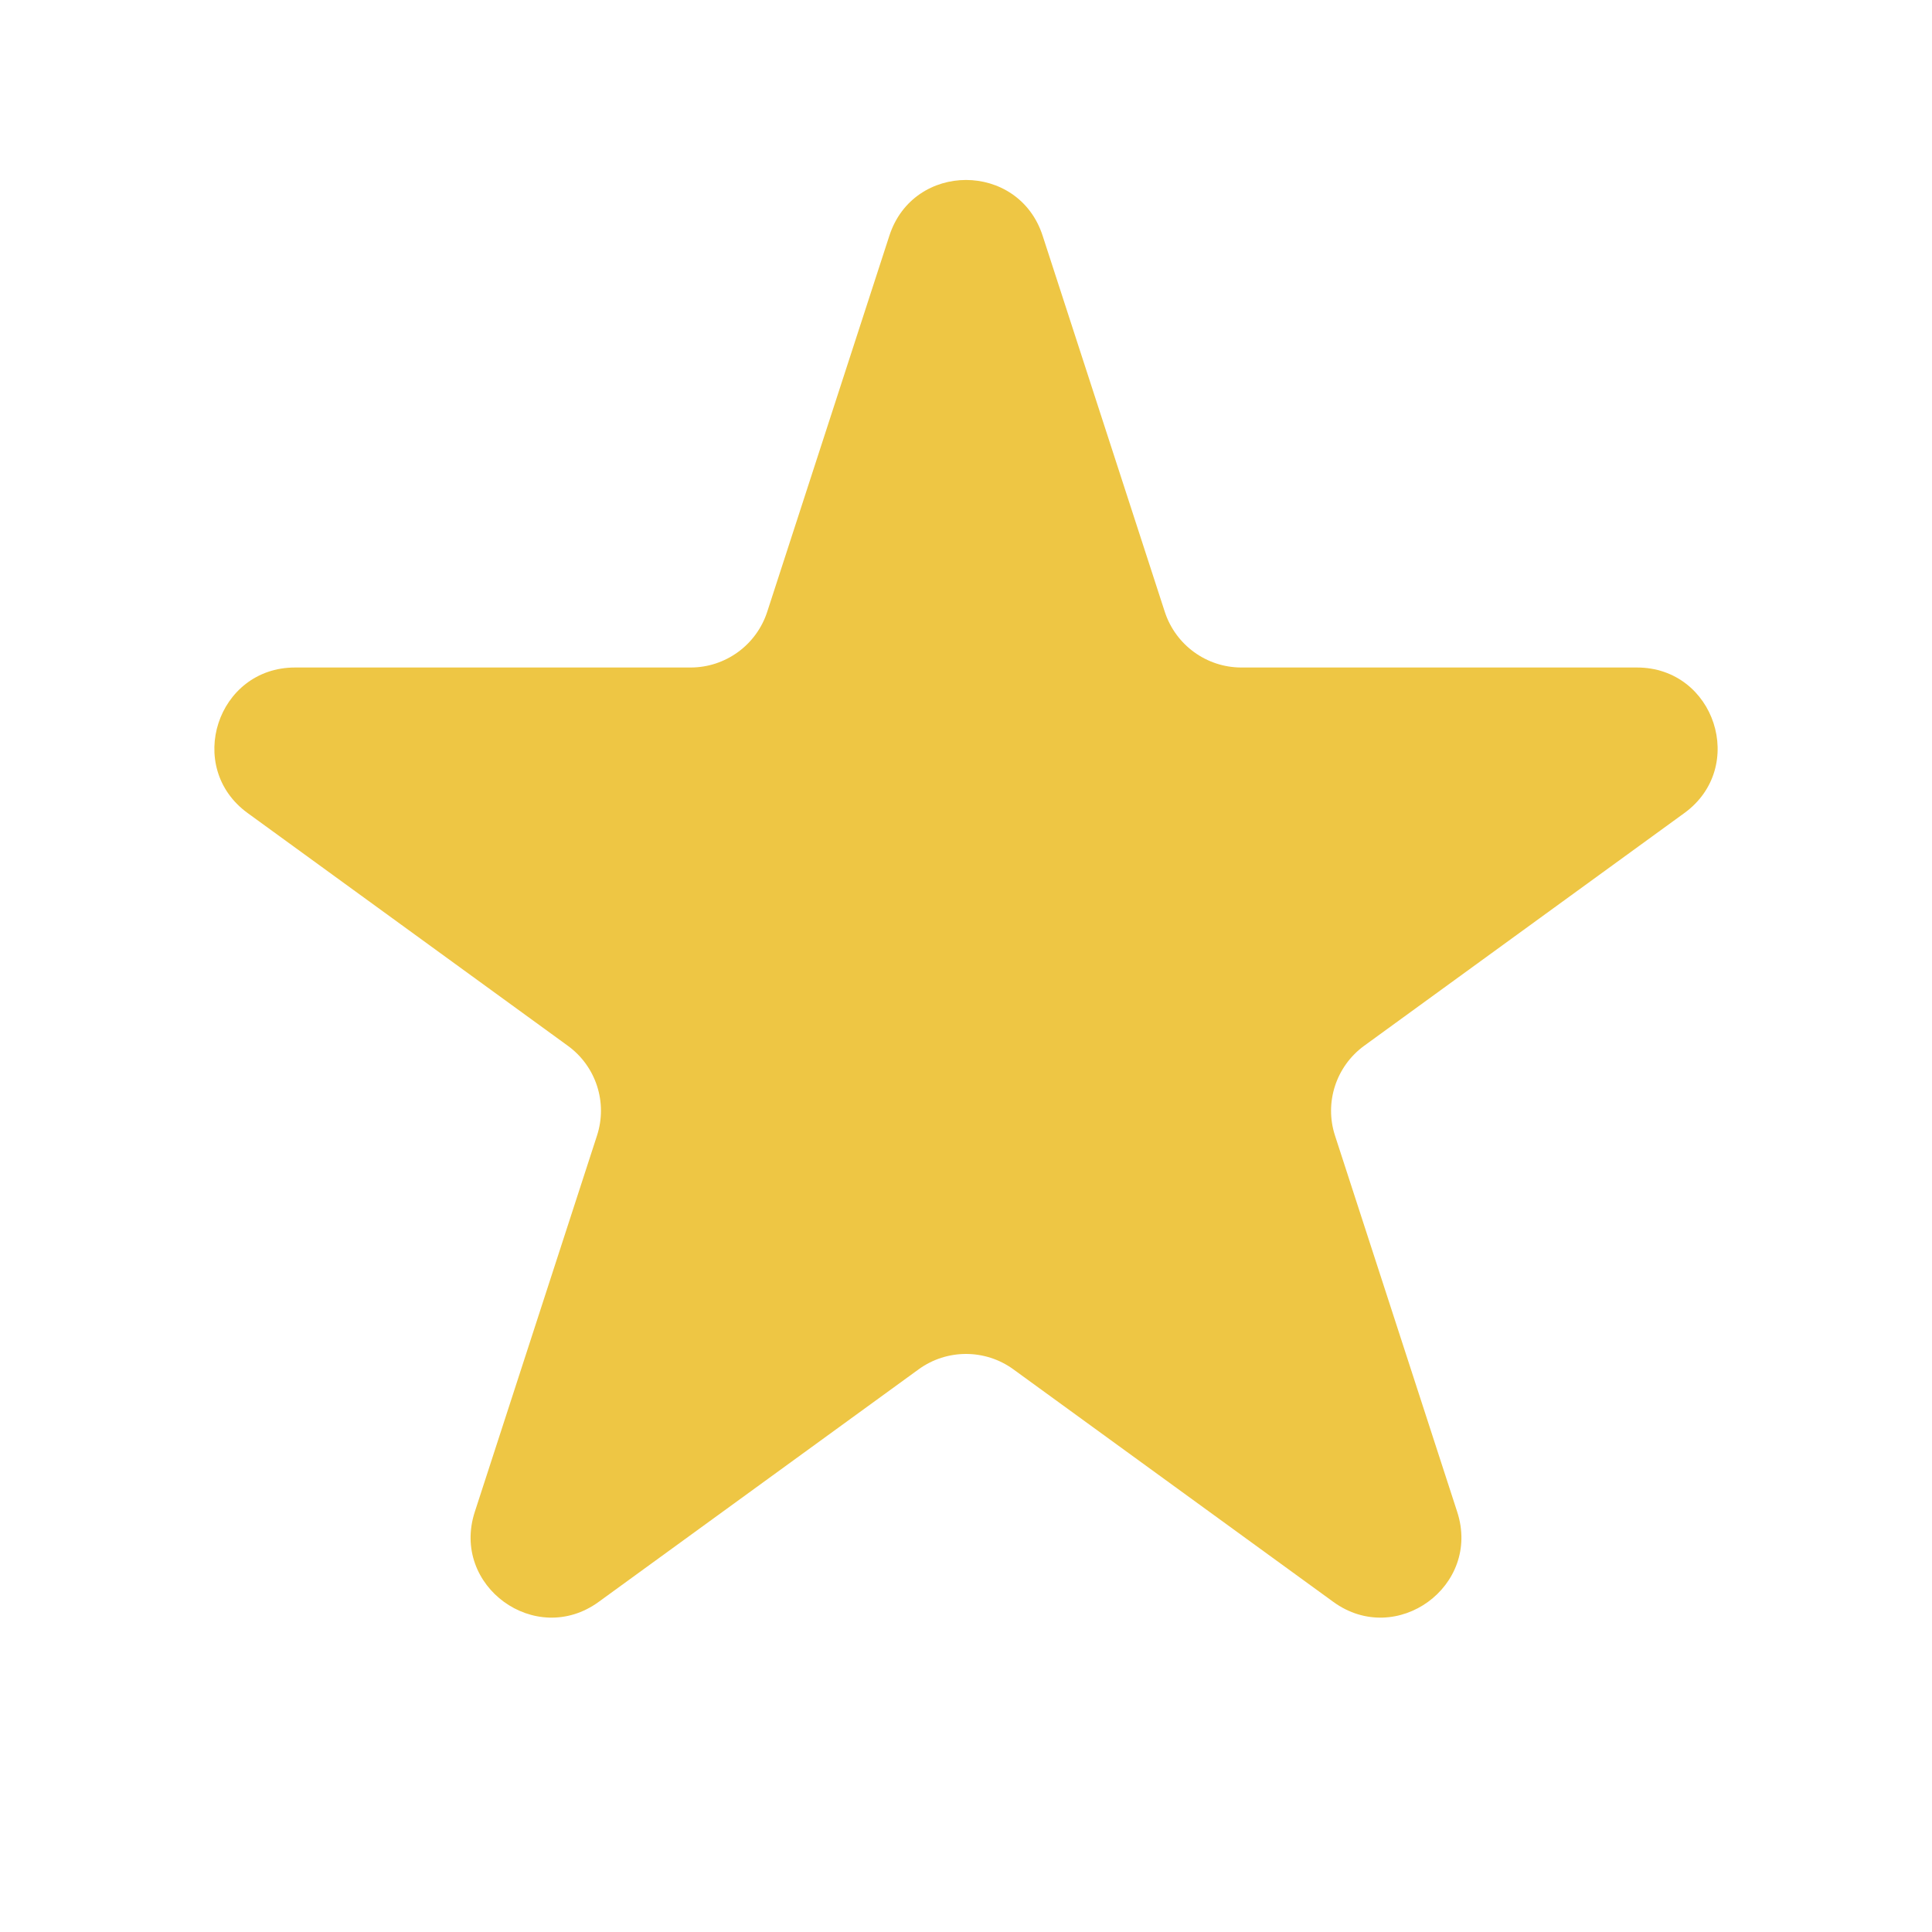
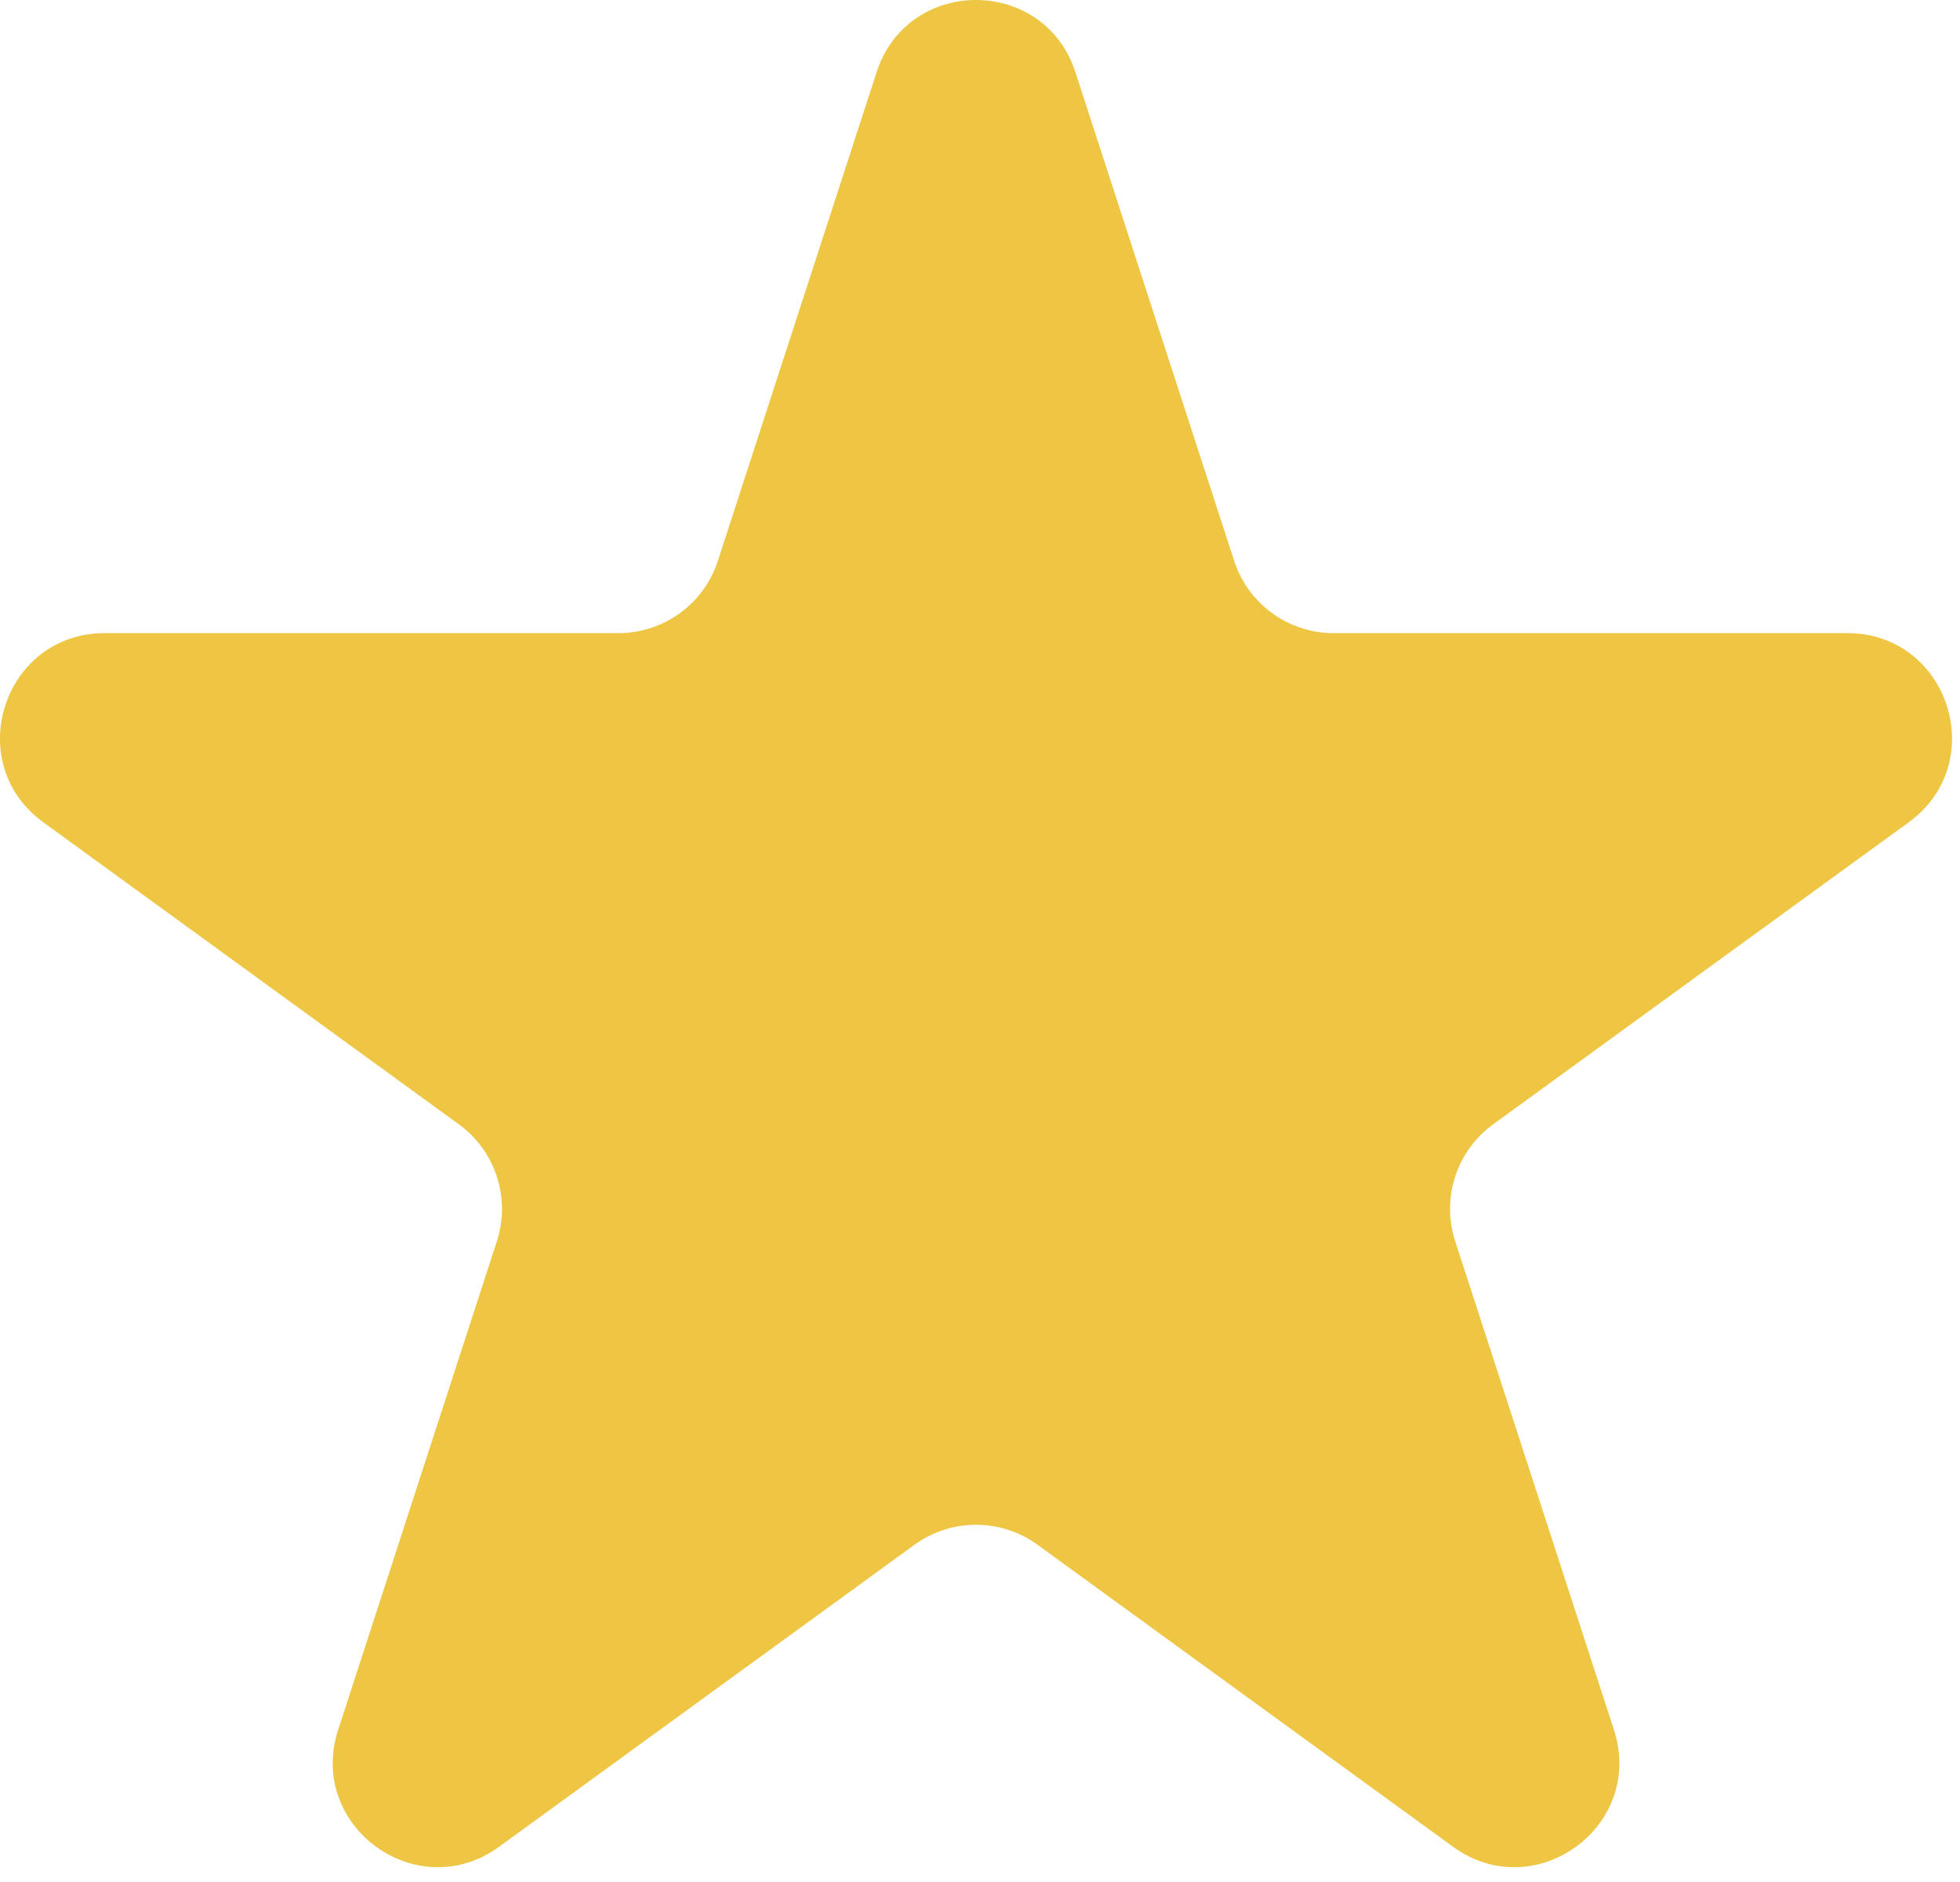
- <svg xmlns="http://www.w3.org/2000/svg" width="20" height="20" viewBox="0 0 20 20" fill="none">
-   <path d="M9.207 2.439C9.457 1.671 10.543 1.671 10.793 2.439L12.058 6.334C12.17 6.677 12.49 6.91 12.851 6.91H16.946C17.753 6.91 18.089 7.943 17.436 8.417L14.123 10.825C13.831 11.037 13.708 11.413 13.82 11.756L15.085 15.651C15.335 16.419 14.456 17.057 13.803 16.583L10.49 14.175C10.198 13.963 9.802 13.963 9.51 14.175L6.197 16.583C5.544 17.057 4.665 16.419 4.915 15.651L6.18 11.756C6.292 11.413 6.17 11.037 5.877 10.825L2.564 8.417C1.911 7.943 2.247 6.91 3.054 6.91H7.149C7.51 6.91 7.83 6.677 7.942 6.334L9.207 2.439Z" fill="#EEC644" />
+ <svg xmlns="http://www.w3.org/2000/svg" width="25" height="24" viewBox="0 0 25 24" fill="none">
+   <path d="M11.181 0.921C11.58 -0.307 13.318 -0.307 13.717 0.921L15.742 7.153C15.921 7.702 16.433 8.074 17.01 8.074H23.562C24.854 8.074 25.391 9.727 24.346 10.486L19.045 14.338C18.578 14.677 18.382 15.279 18.561 15.828L20.586 22.06C20.985 23.288 19.579 24.31 18.534 23.551L13.233 19.699C12.766 19.36 12.133 19.36 11.665 19.699L6.365 23.551C5.32 24.31 3.914 23.288 4.313 22.06L6.338 15.828C6.516 15.279 6.32 14.677 5.853 14.338L0.552 10.486C-0.493 9.727 0.044 8.074 1.336 8.074H7.888C8.466 8.074 8.978 7.702 9.156 7.153L11.181 0.921Z" fill="#EEC644" />
</svg>
